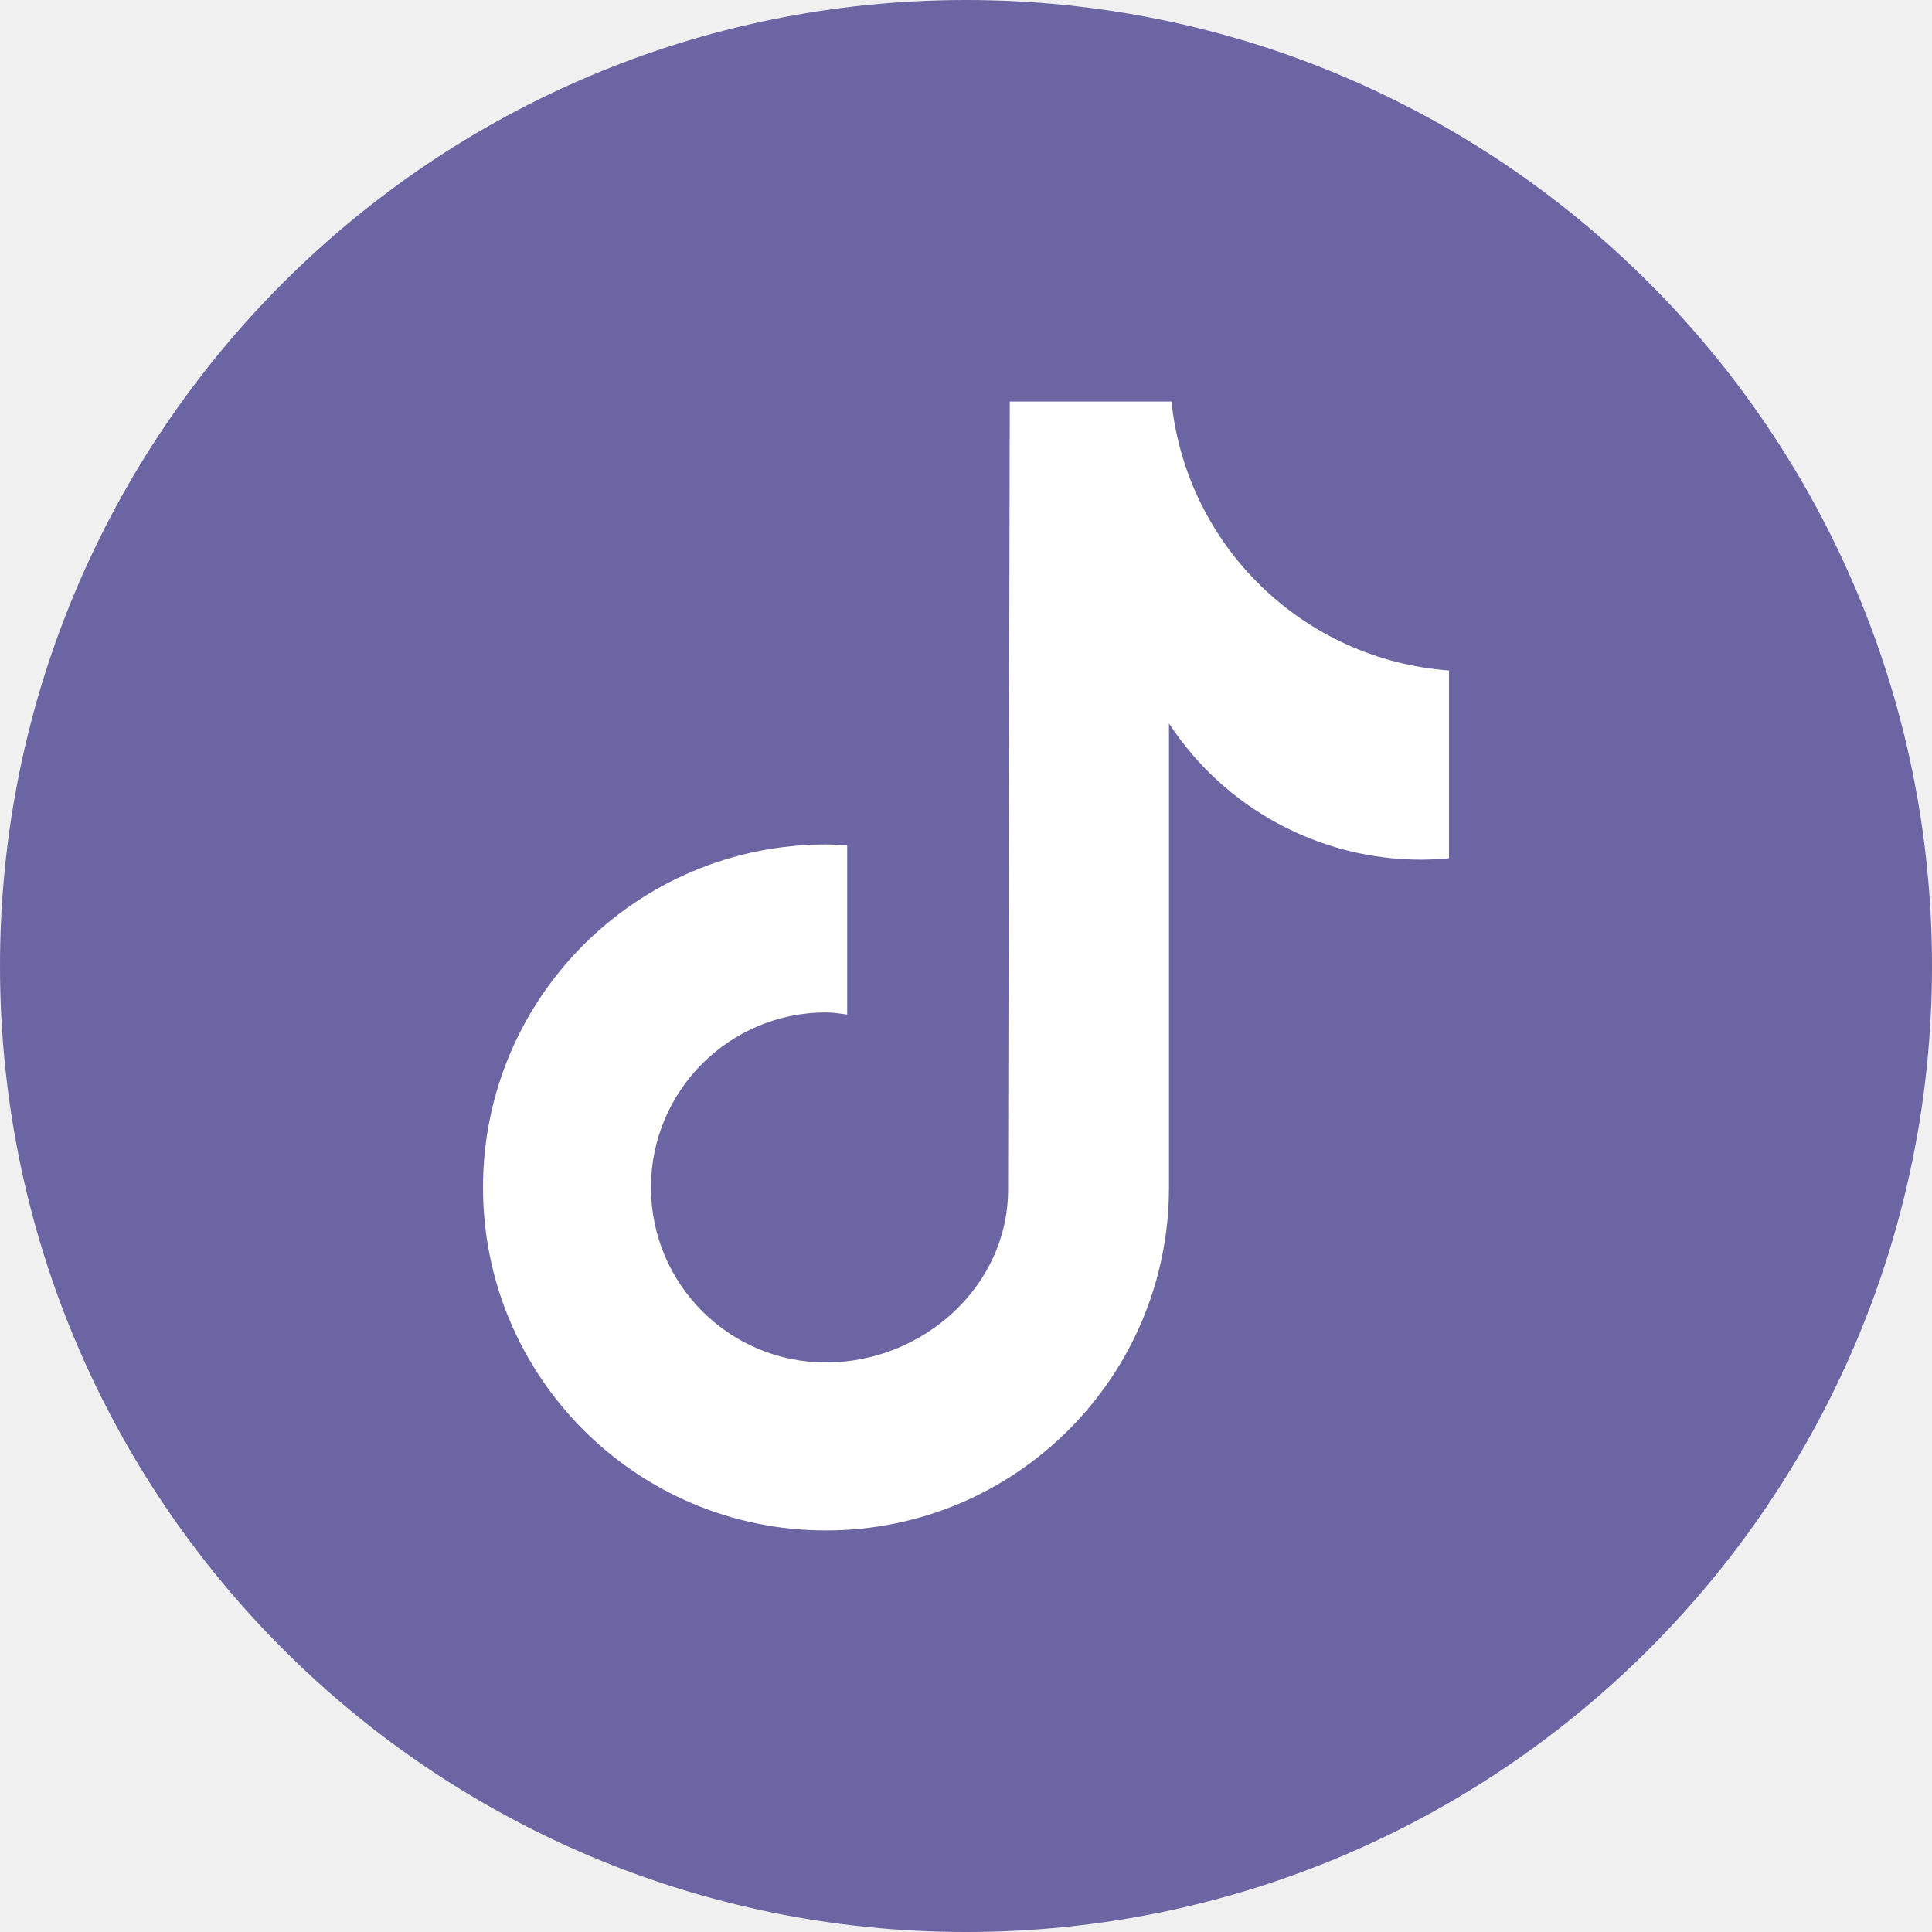
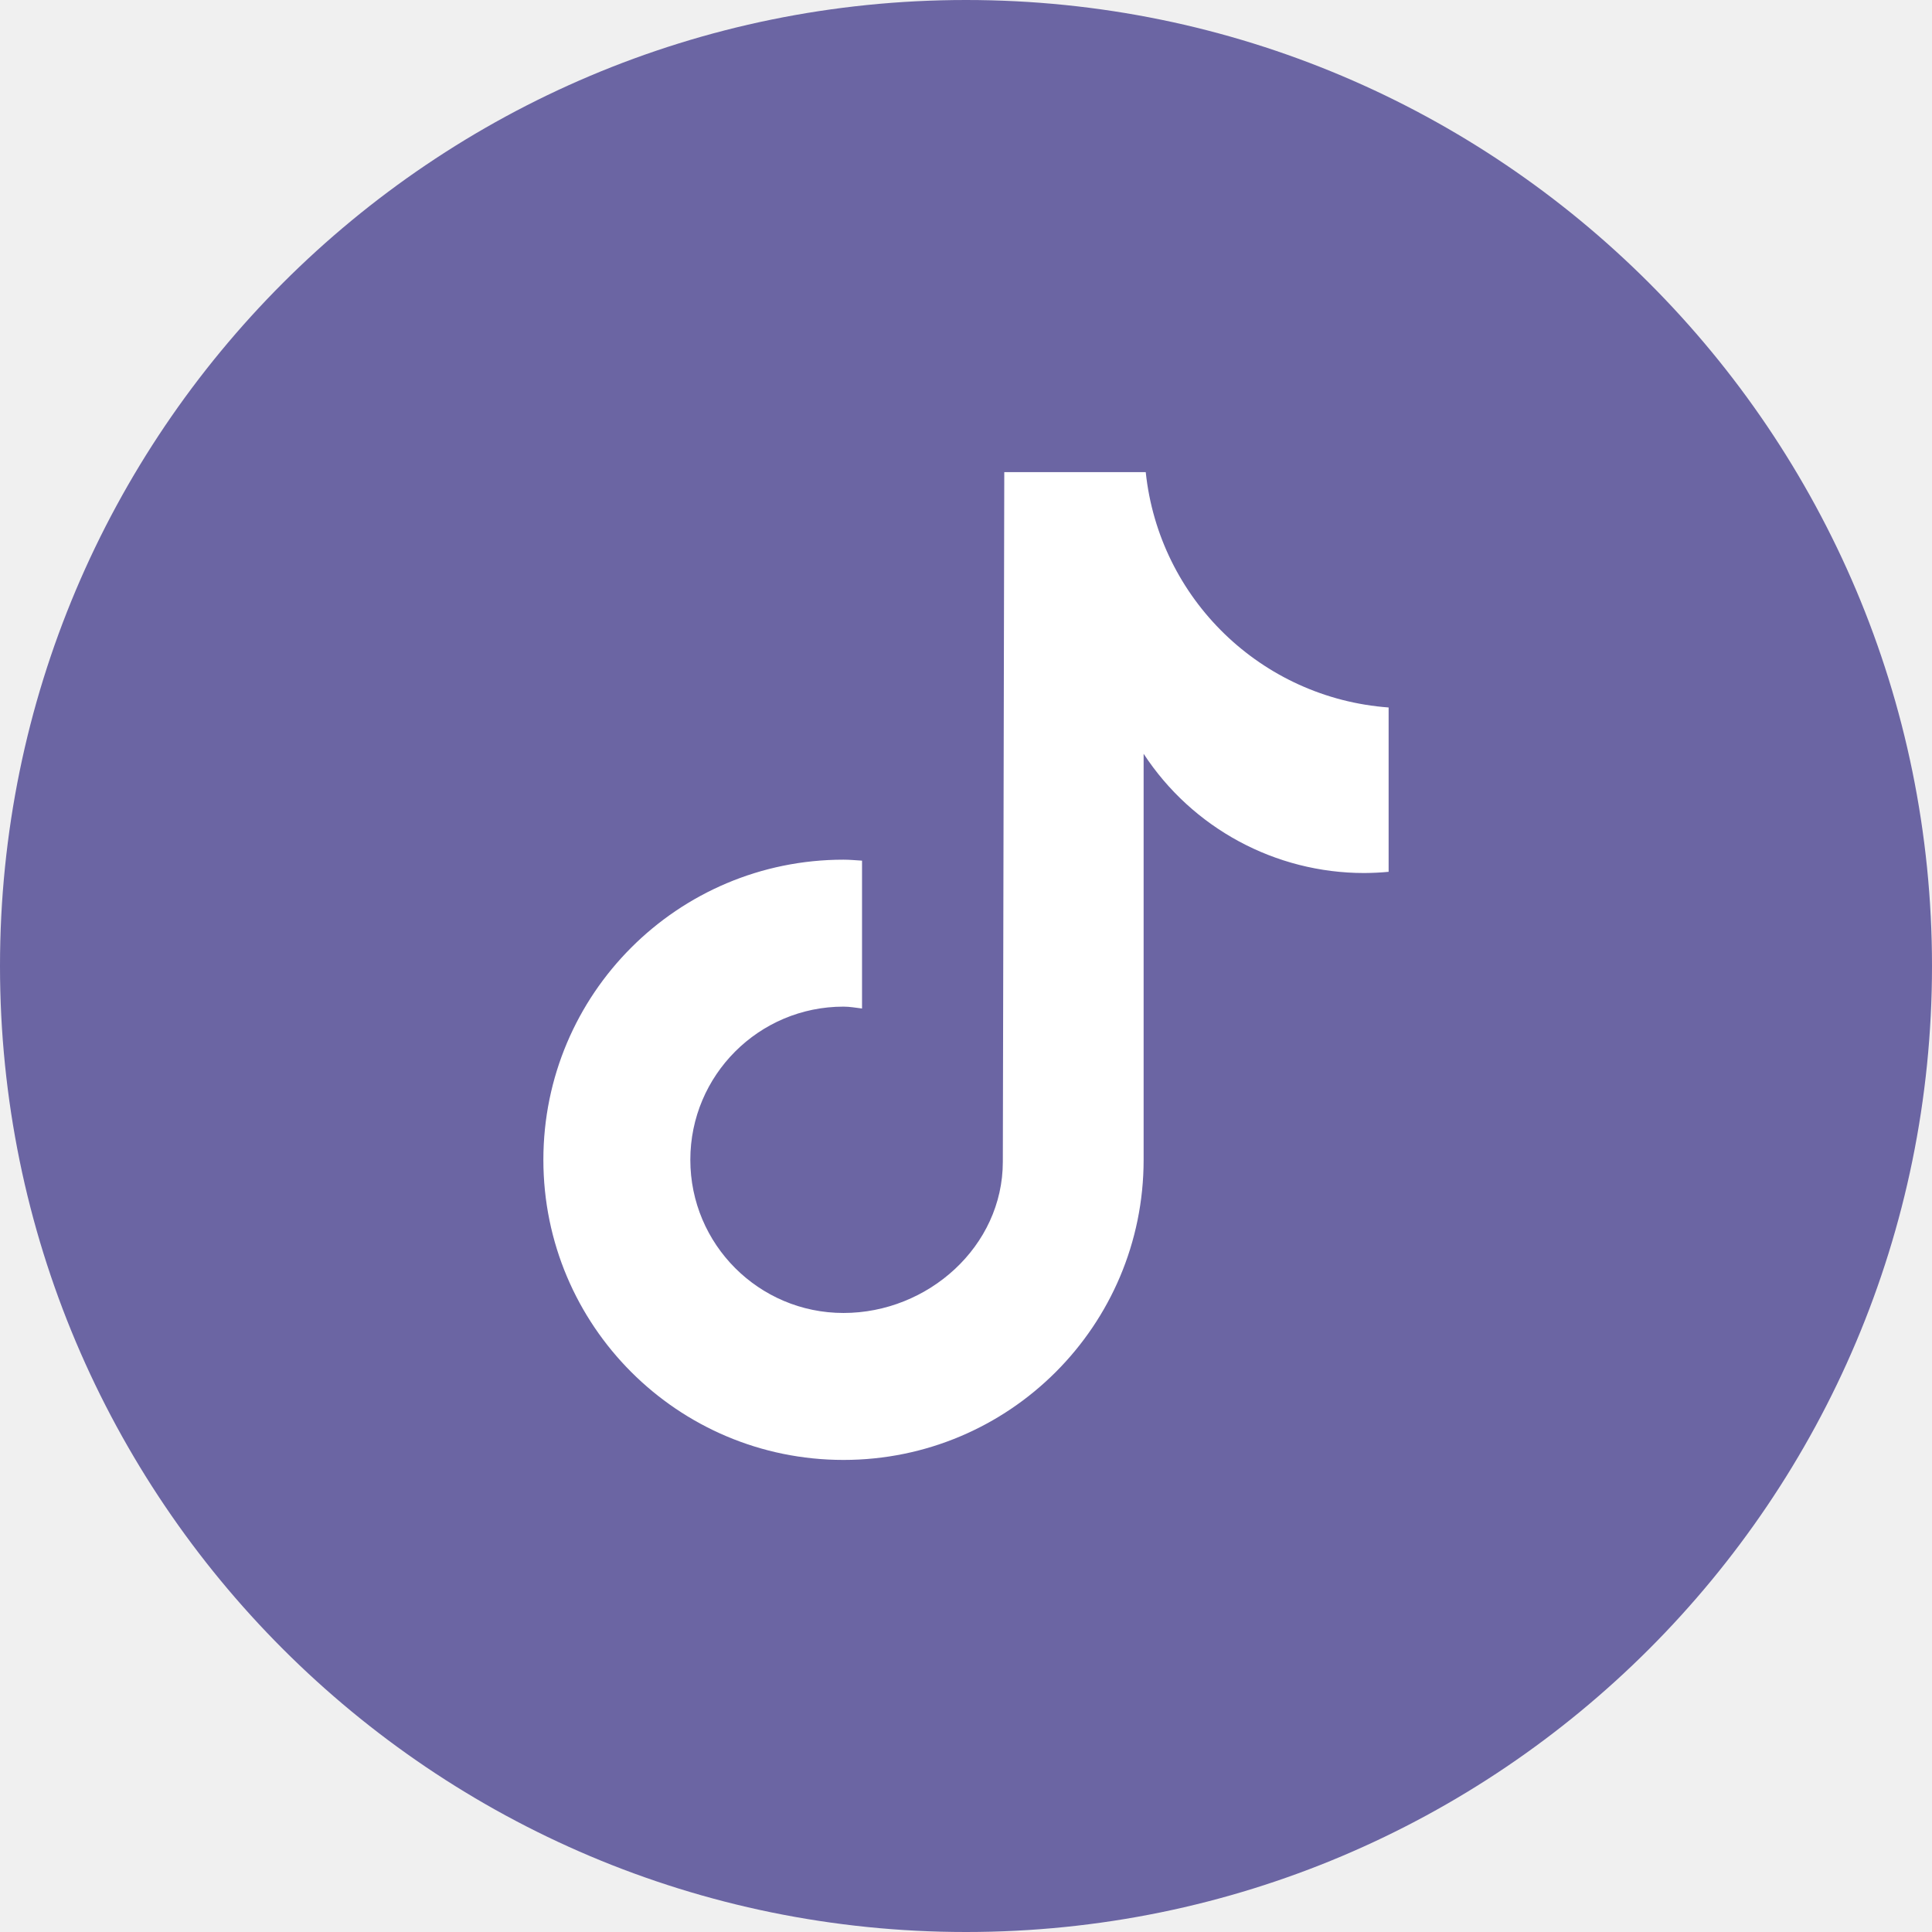
- <svg xmlns="http://www.w3.org/2000/svg" version="1.1" id="Capa_1" x="0px" y="0px" width="32px" height="32px" viewBox="0 0 32 32" enable-background="new 0 0 32 32" xml:space="preserve">
-   <circle fill="#6B65A3" cx="16" cy="16" r="16" />
-   <path fill="#FFFFFF" d="M19.403,6.651h-2.678l-0.028,13.053c0,1.602-1.414,2.863-3.016,2.863c-1.601,0-2.899-1.298-2.899-2.899  c0-1.601,1.298-2.899,2.899-2.899c0.12,0,0.235,0.021,0.351,0.035v-2.799c-0.117-0.007-0.233-0.018-0.351-0.018  C10.543,13.987,8,16.531,8,19.668s2.543,5.681,5.681,5.681s5.681-2.543,5.681-5.681v-7.686c0.922,1.409,2.493,2.257,4.176,2.257  c0.154-0.001,0.307-0.008,0.46-0.023H24v-3.111C21.592,10.929,19.655,9.053,19.403,6.651z" />
+ <svg xmlns="http://www.w3.org/2000/svg" version="1.1" x="0px" y="0px" width="32px" height="32px" viewBox="0 0 32 32" enable-background="new 0 0 32 32" xml:space="preserve">
+   <g id="Capa_1">
+     <circle fill="#6B65A3" cx="16" cy="16" r="16" />
+     <path fill="#FFFFFF" d="M18.977,7.82h-2.343l-0.024,11.422c0,1.401-1.238,2.505-2.639,2.505c-1.401,0-2.537-1.136-2.537-2.537   c0-1.401,1.136-2.537,2.537-2.537c0.105,0,0.205,0.019,0.307,0.031v-2.449c-0.102-0.006-0.203-0.016-0.307-0.016   C11.225,14.239,9,16.464,9,19.21s2.225,4.971,4.971,4.971s4.971-2.225,4.971-4.971v-6.725c0.807,1.233,2.181,1.975,3.654,1.975   c0.134-0.001,0.269-0.007,0.402-0.02H23v-2.722C20.893,11.563,19.198,9.921,18.977,7.82z" />
+   </g>
+   <g id="Capa_2" display="none">
+     <g display="inline">
+       <circle fill="#6C65A4" cx="16" cy="16" r="16" />
+       <g transform="translate(6 6)">
+         <path id="icon_2019_spotify-a" fill="#FFFFFF" d="M16,7.927c-4.6,0-8.333,3.617-8.333,8.073S11.4,24.073,16,24.073     s8.333-3.617,8.333-8.073S20.6,7.927,16,7.927z M19.384,19.805c-0.141,0-0.228-0.042-0.36-0.117     c-2.097-1.224-4.536-1.276-6.946-0.798c-0.131,0.033-0.302,0.085-0.4,0.085c-0.326,0-0.531-0.251-0.531-0.514     c0-0.335,0.205-0.495,0.457-0.547c2.752-0.589,5.565-0.537,7.964,0.853c0.205,0.127,0.326,0.241,0.326,0.537     C19.894,19.6,19.656,19.805,19.384,19.805L19.384,19.805z M20.288,17.67c-0.175,0-0.292-0.075-0.413-0.137     c-2.1-1.204-5.232-1.689-8.017-0.957c-0.161,0.042-0.249,0.085-0.4,0.085c-0.36,0-0.652-0.283-0.652-0.632     c0-0.348,0.175-0.579,0.521-0.674c0.934-0.254,1.888-0.443,3.286-0.443c2.181,0,4.288,0.524,5.948,1.481     c0.272,0.156,0.38,0.358,0.38,0.641C20.936,17.387,20.654,17.67,20.288,17.67L20.288,17.67z M21.329,15.189     c-0.175,0-0.282-0.042-0.433-0.127c-2.392-1.383-6.67-1.715-9.439-0.967c-0.121,0.033-0.272,0.085-0.433,0.085     c-0.444,0-0.783-0.335-0.783-0.768c0-0.443,0.282-0.693,0.585-0.778c1.183-0.335,2.507-0.495,3.948-0.495     c2.453,0,5.024,0.495,6.902,1.556c0.262,0.146,0.433,0.348,0.433,0.736C22.109,14.874,21.739,15.189,21.329,15.189L21.329,15.189     z" />
+       </g>
+     </g>
+   </g>
</svg>
